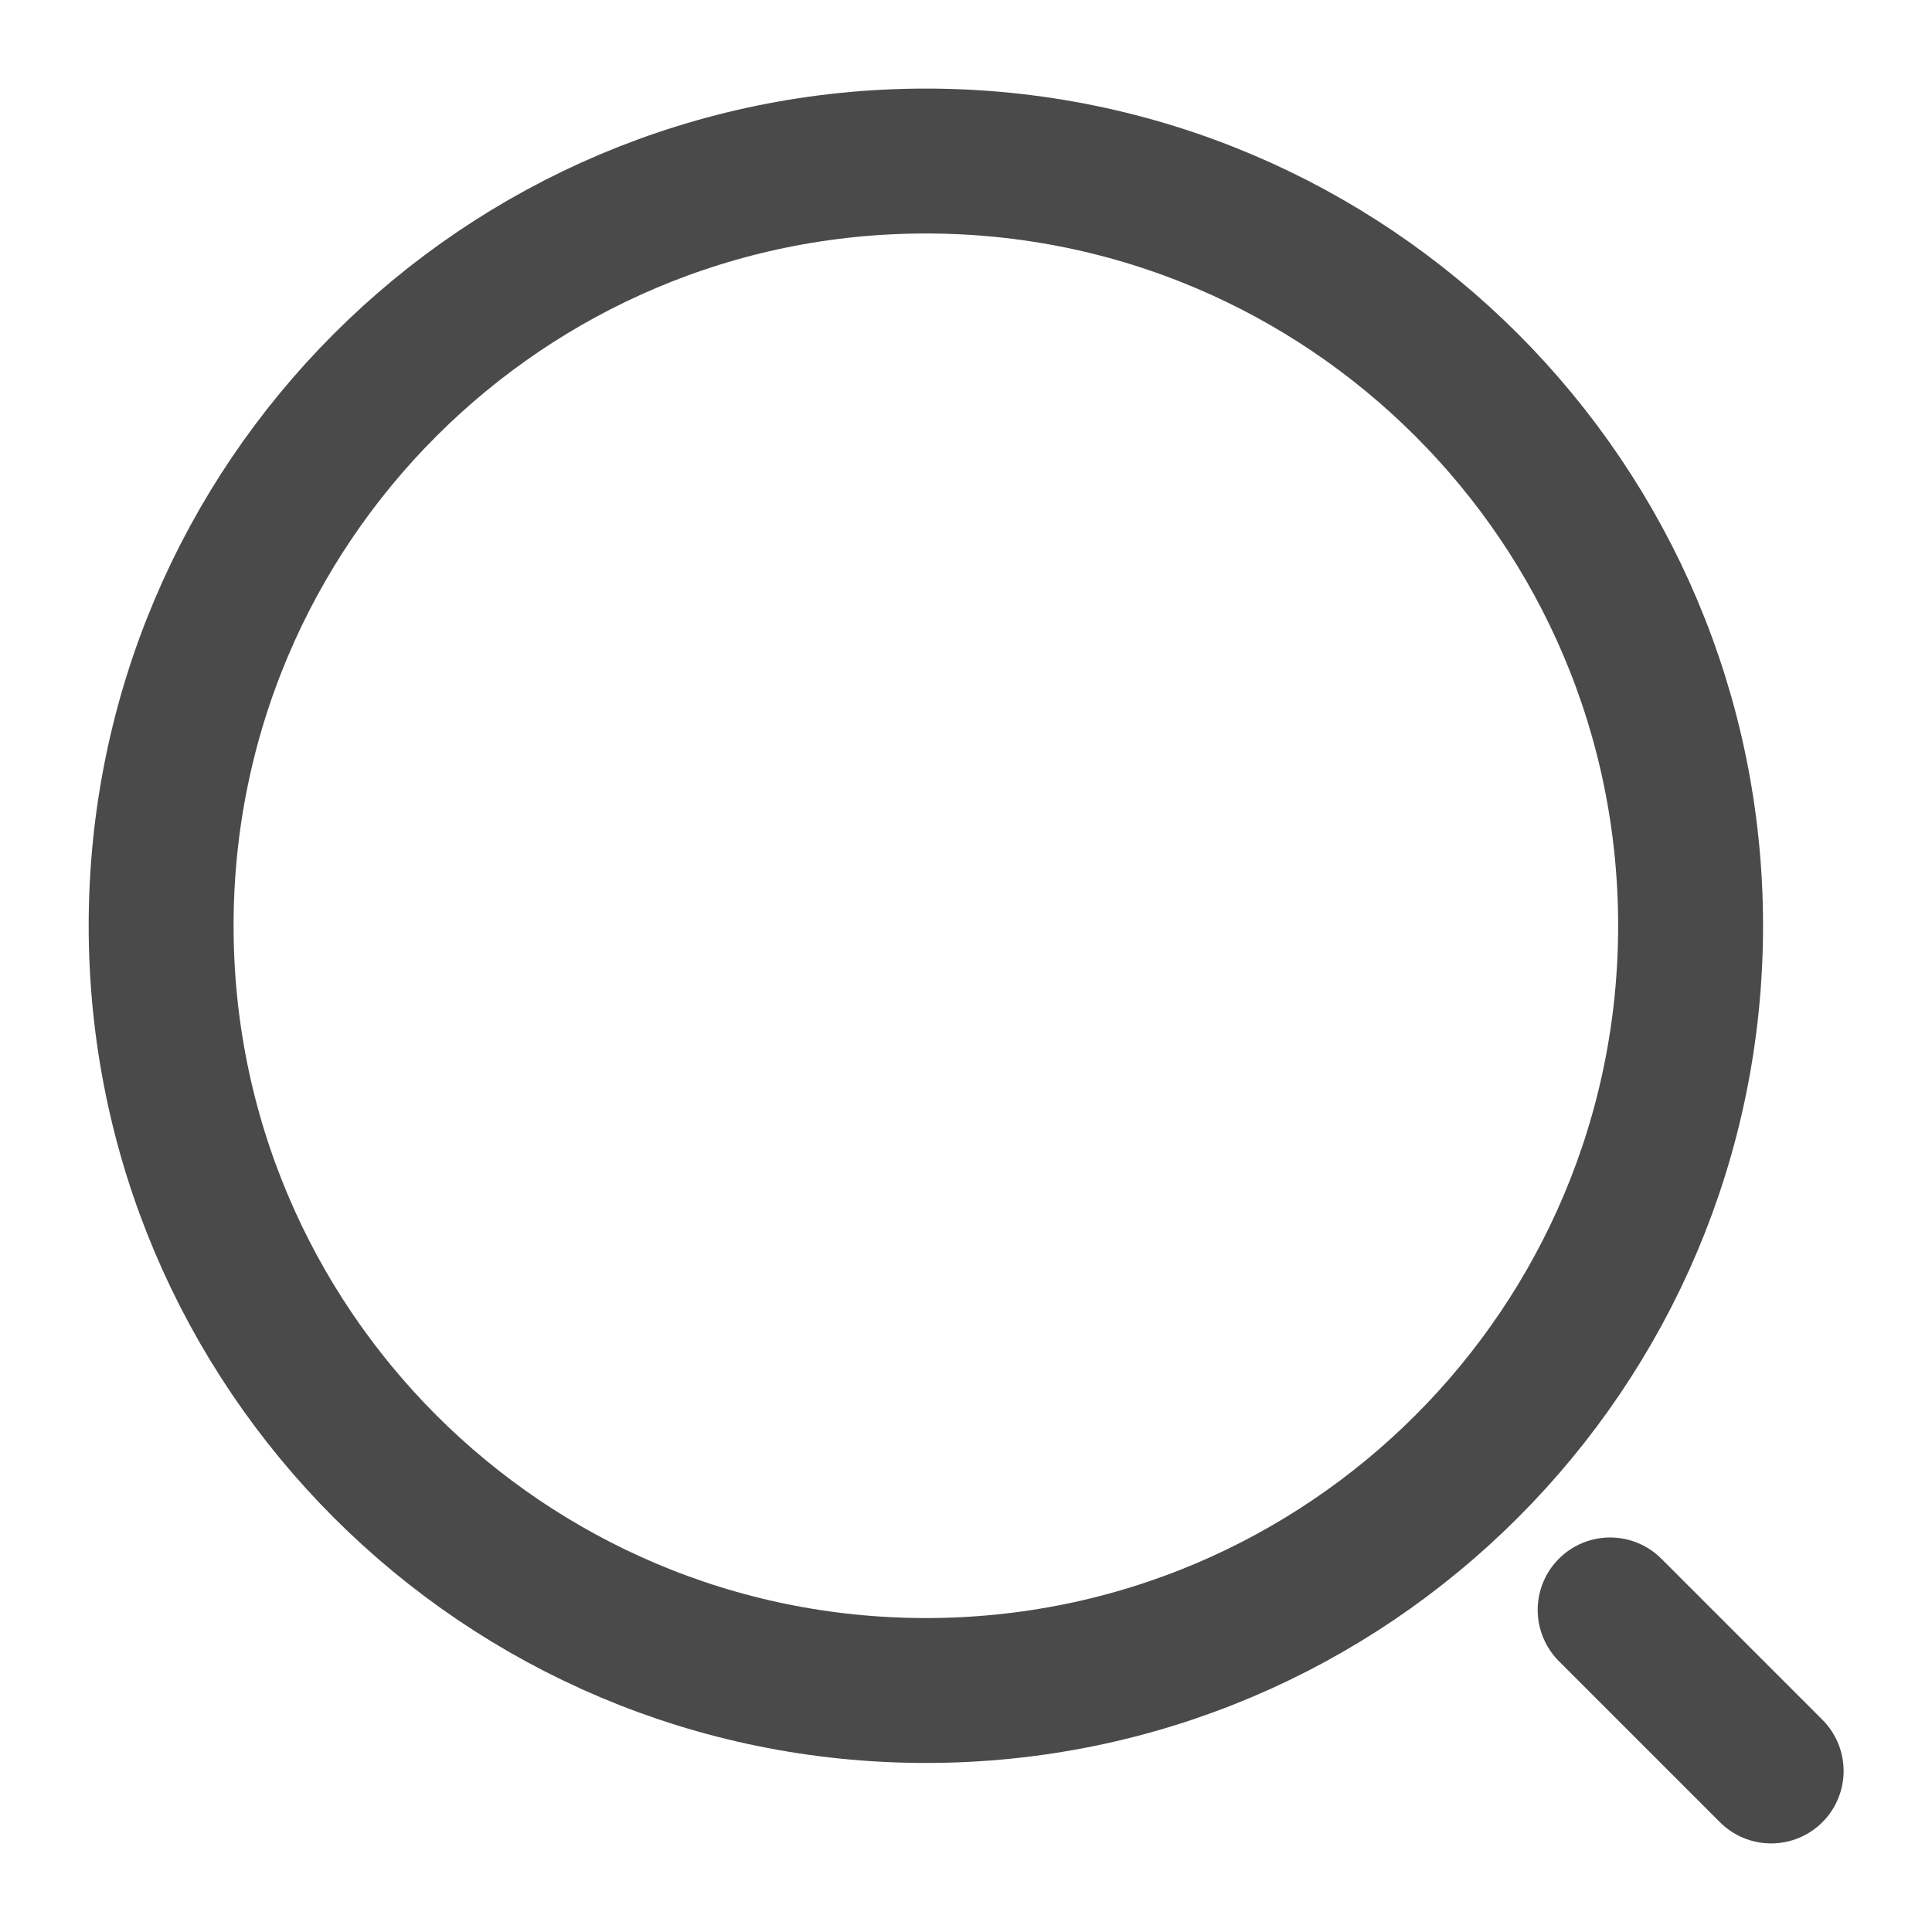
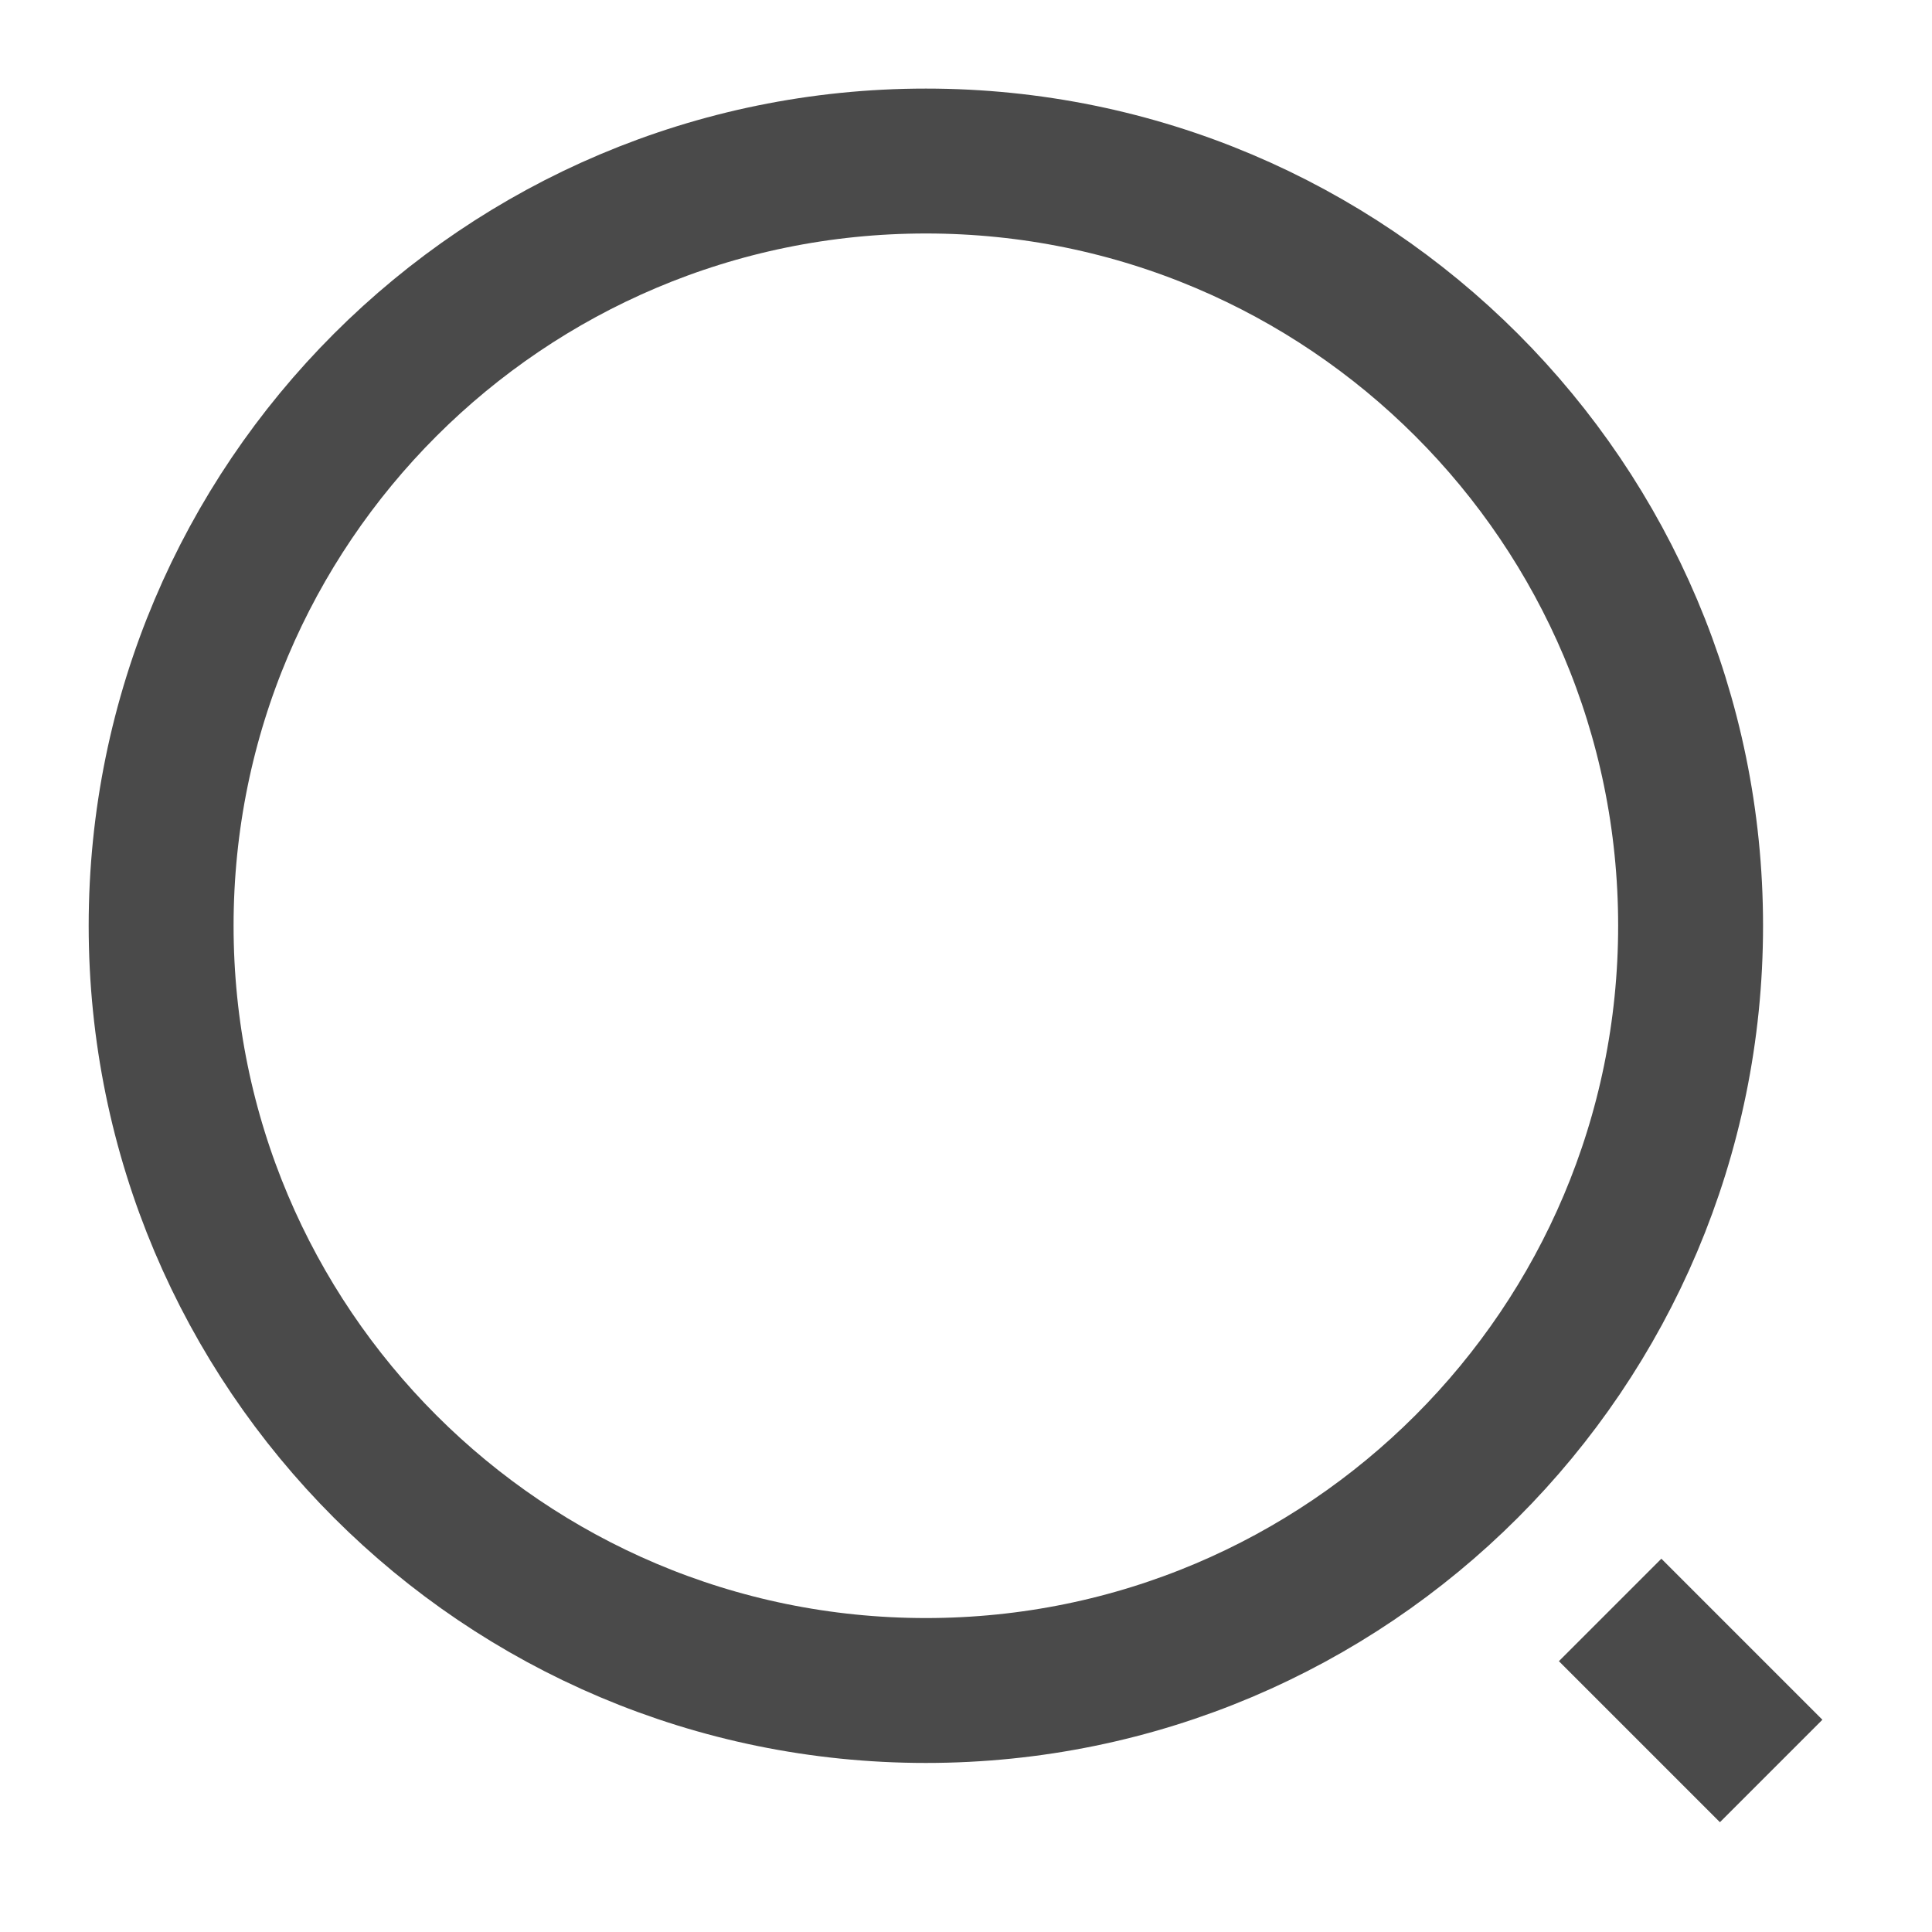
<svg xmlns="http://www.w3.org/2000/svg" width="20" height="20" viewBox="0 0 20 20" fill="none">
-   <path d="M9.585 17.5C13.957 17.5 17.501 13.955 17.501 9.583C17.501 5.211 13.957 1.667 9.585 1.667C5.212 1.667 1.668 5.211 1.668 9.583C1.668 13.955 5.212 17.5 9.585 17.5Z" stroke="#4A4A4A" stroke-width="1.5" stroke-linecap="round" stroke-linejoin="round" />
-   <path d="M18.335 18.333L16.668 16.666" stroke="#4A4A4A" stroke-width="1.5" stroke-linecap="round" stroke-linejoin="round" />
+   <path d="M9.585 17.5C13.957 17.5 17.501 13.955 17.501 9.583C17.501 5.211 13.957 1.667 9.585 1.667C5.212 1.667 1.668 5.211 1.668 9.583C1.668 13.955 5.212 17.5 9.585 17.5Z" stroke="#4A4A4A" stroke-width="1.5" strokeLinecap="round" strokeLinejoin="round" />
+   <path d="M18.335 18.333L16.668 16.666" stroke="#4A4A4A" stroke-width="1.5" strokeLinecap="round" strokeLinejoin="round" />
</svg>
